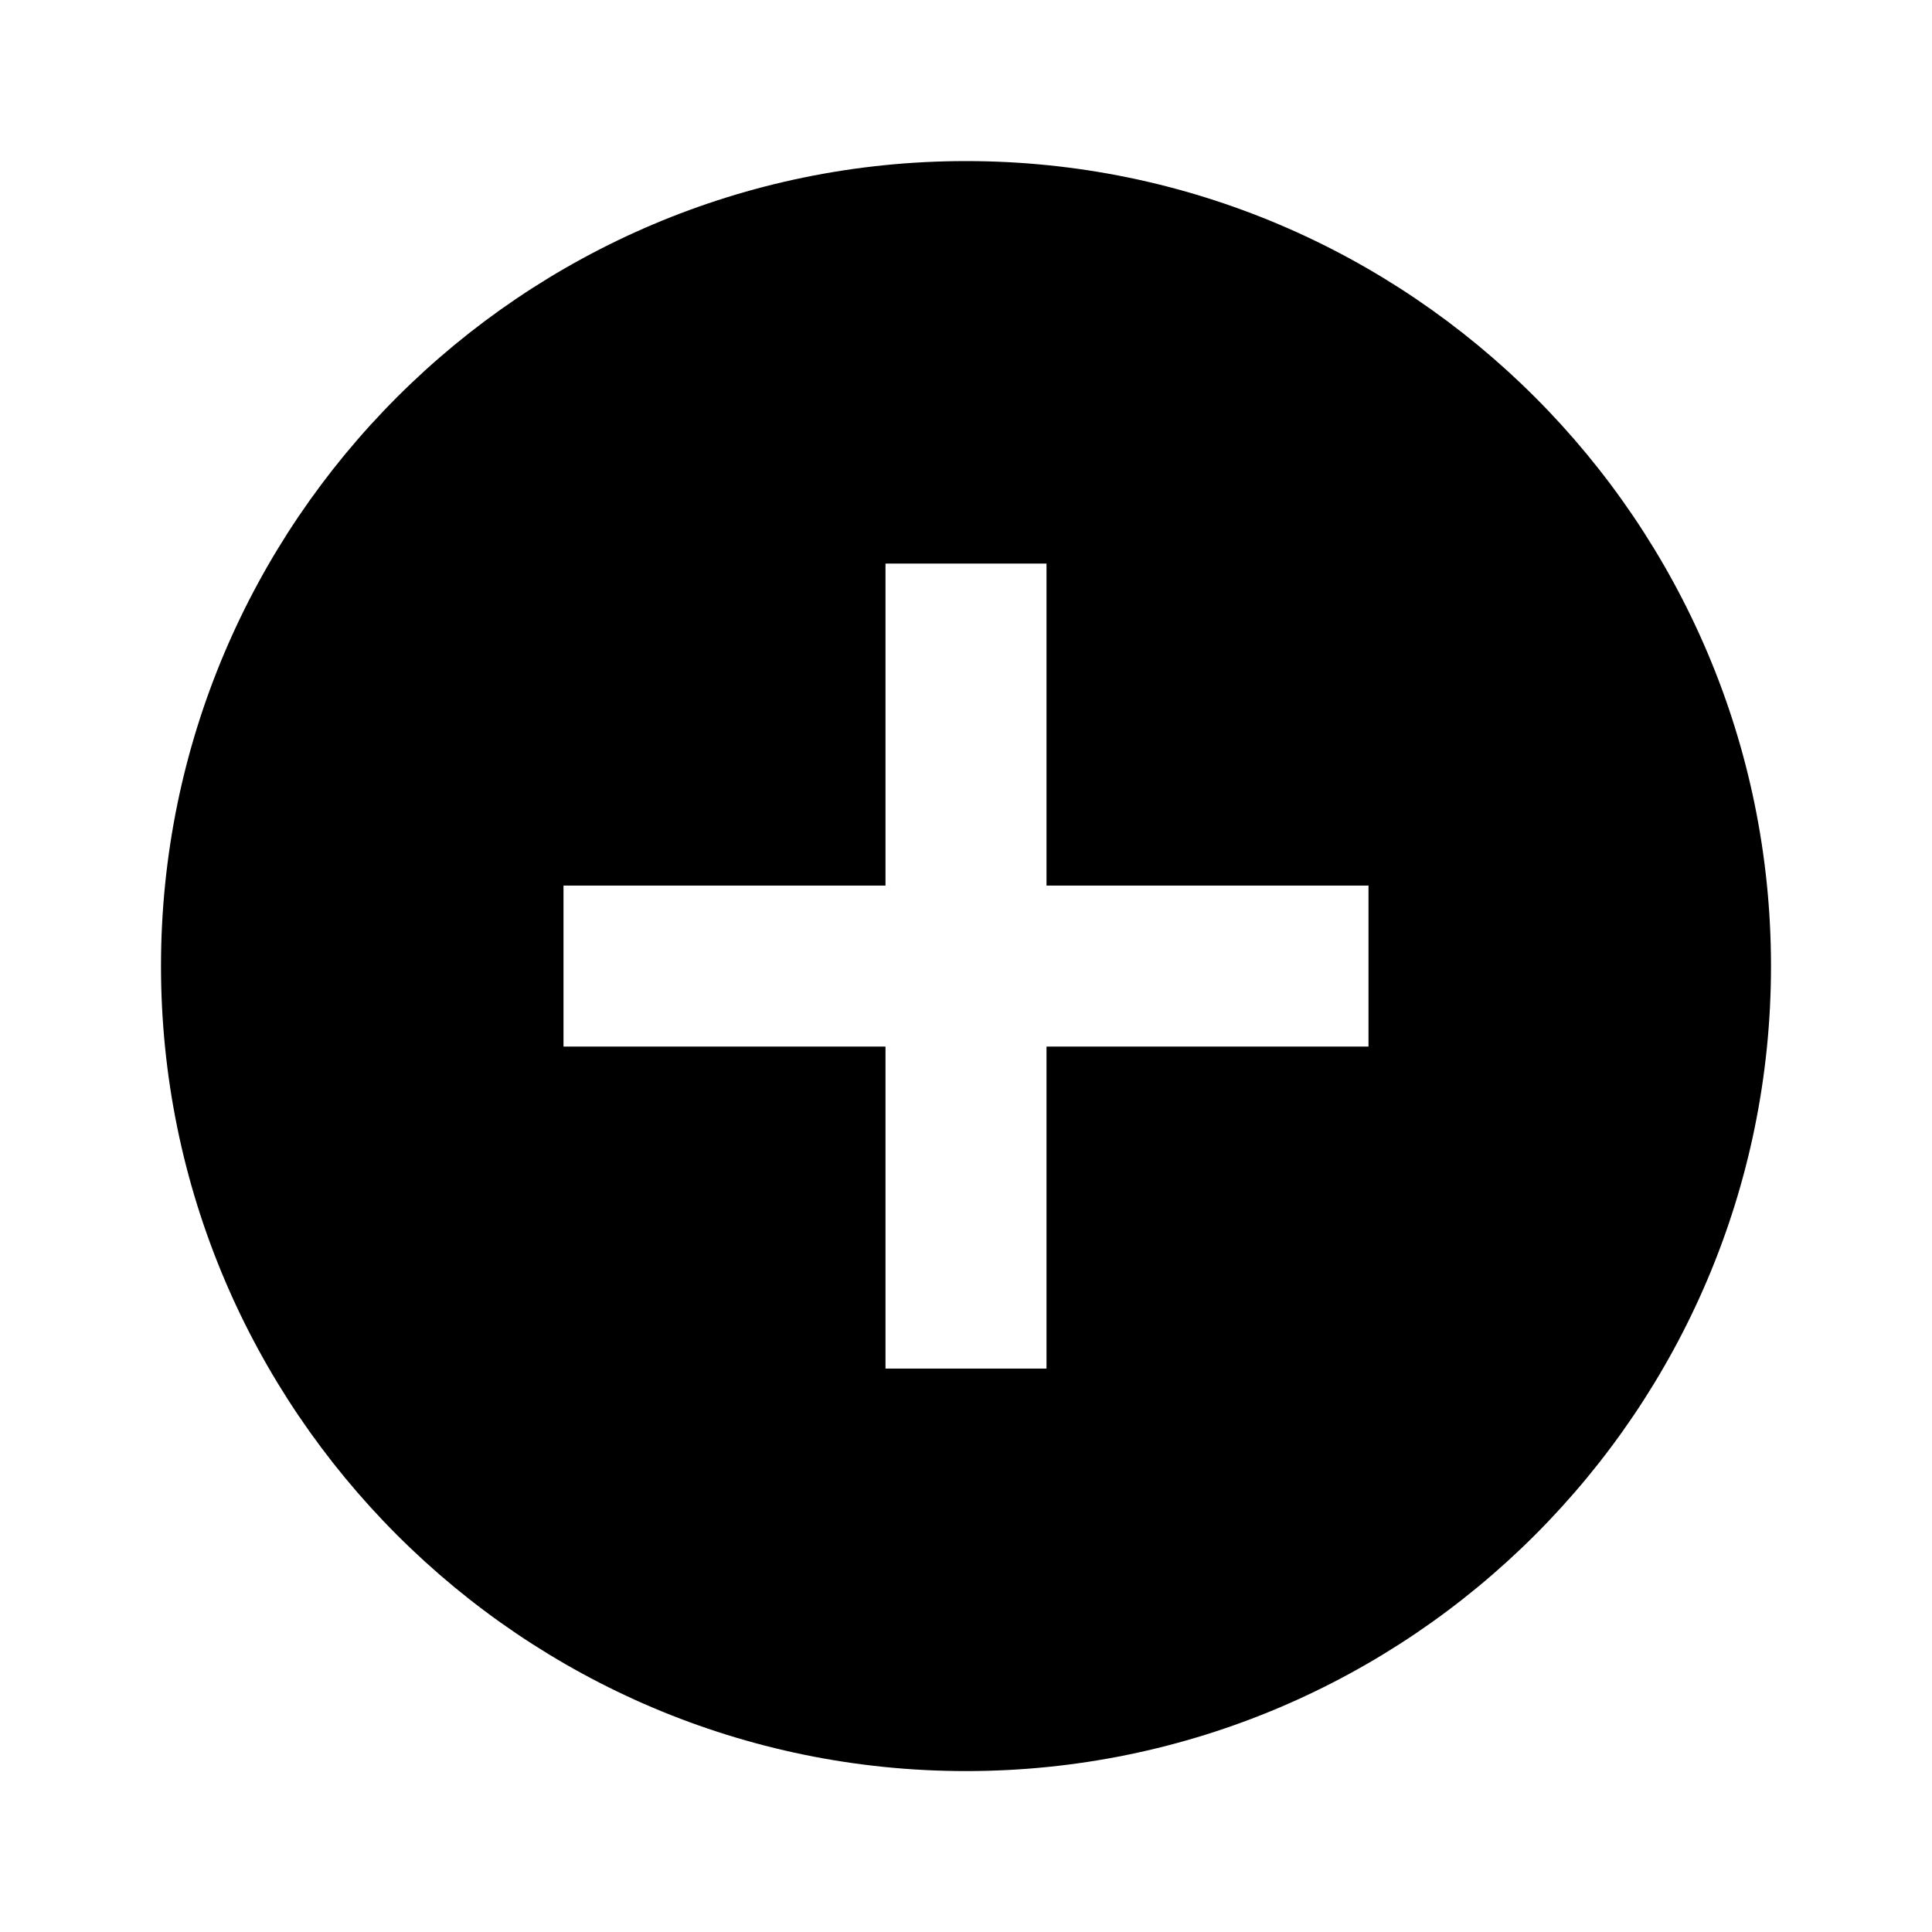
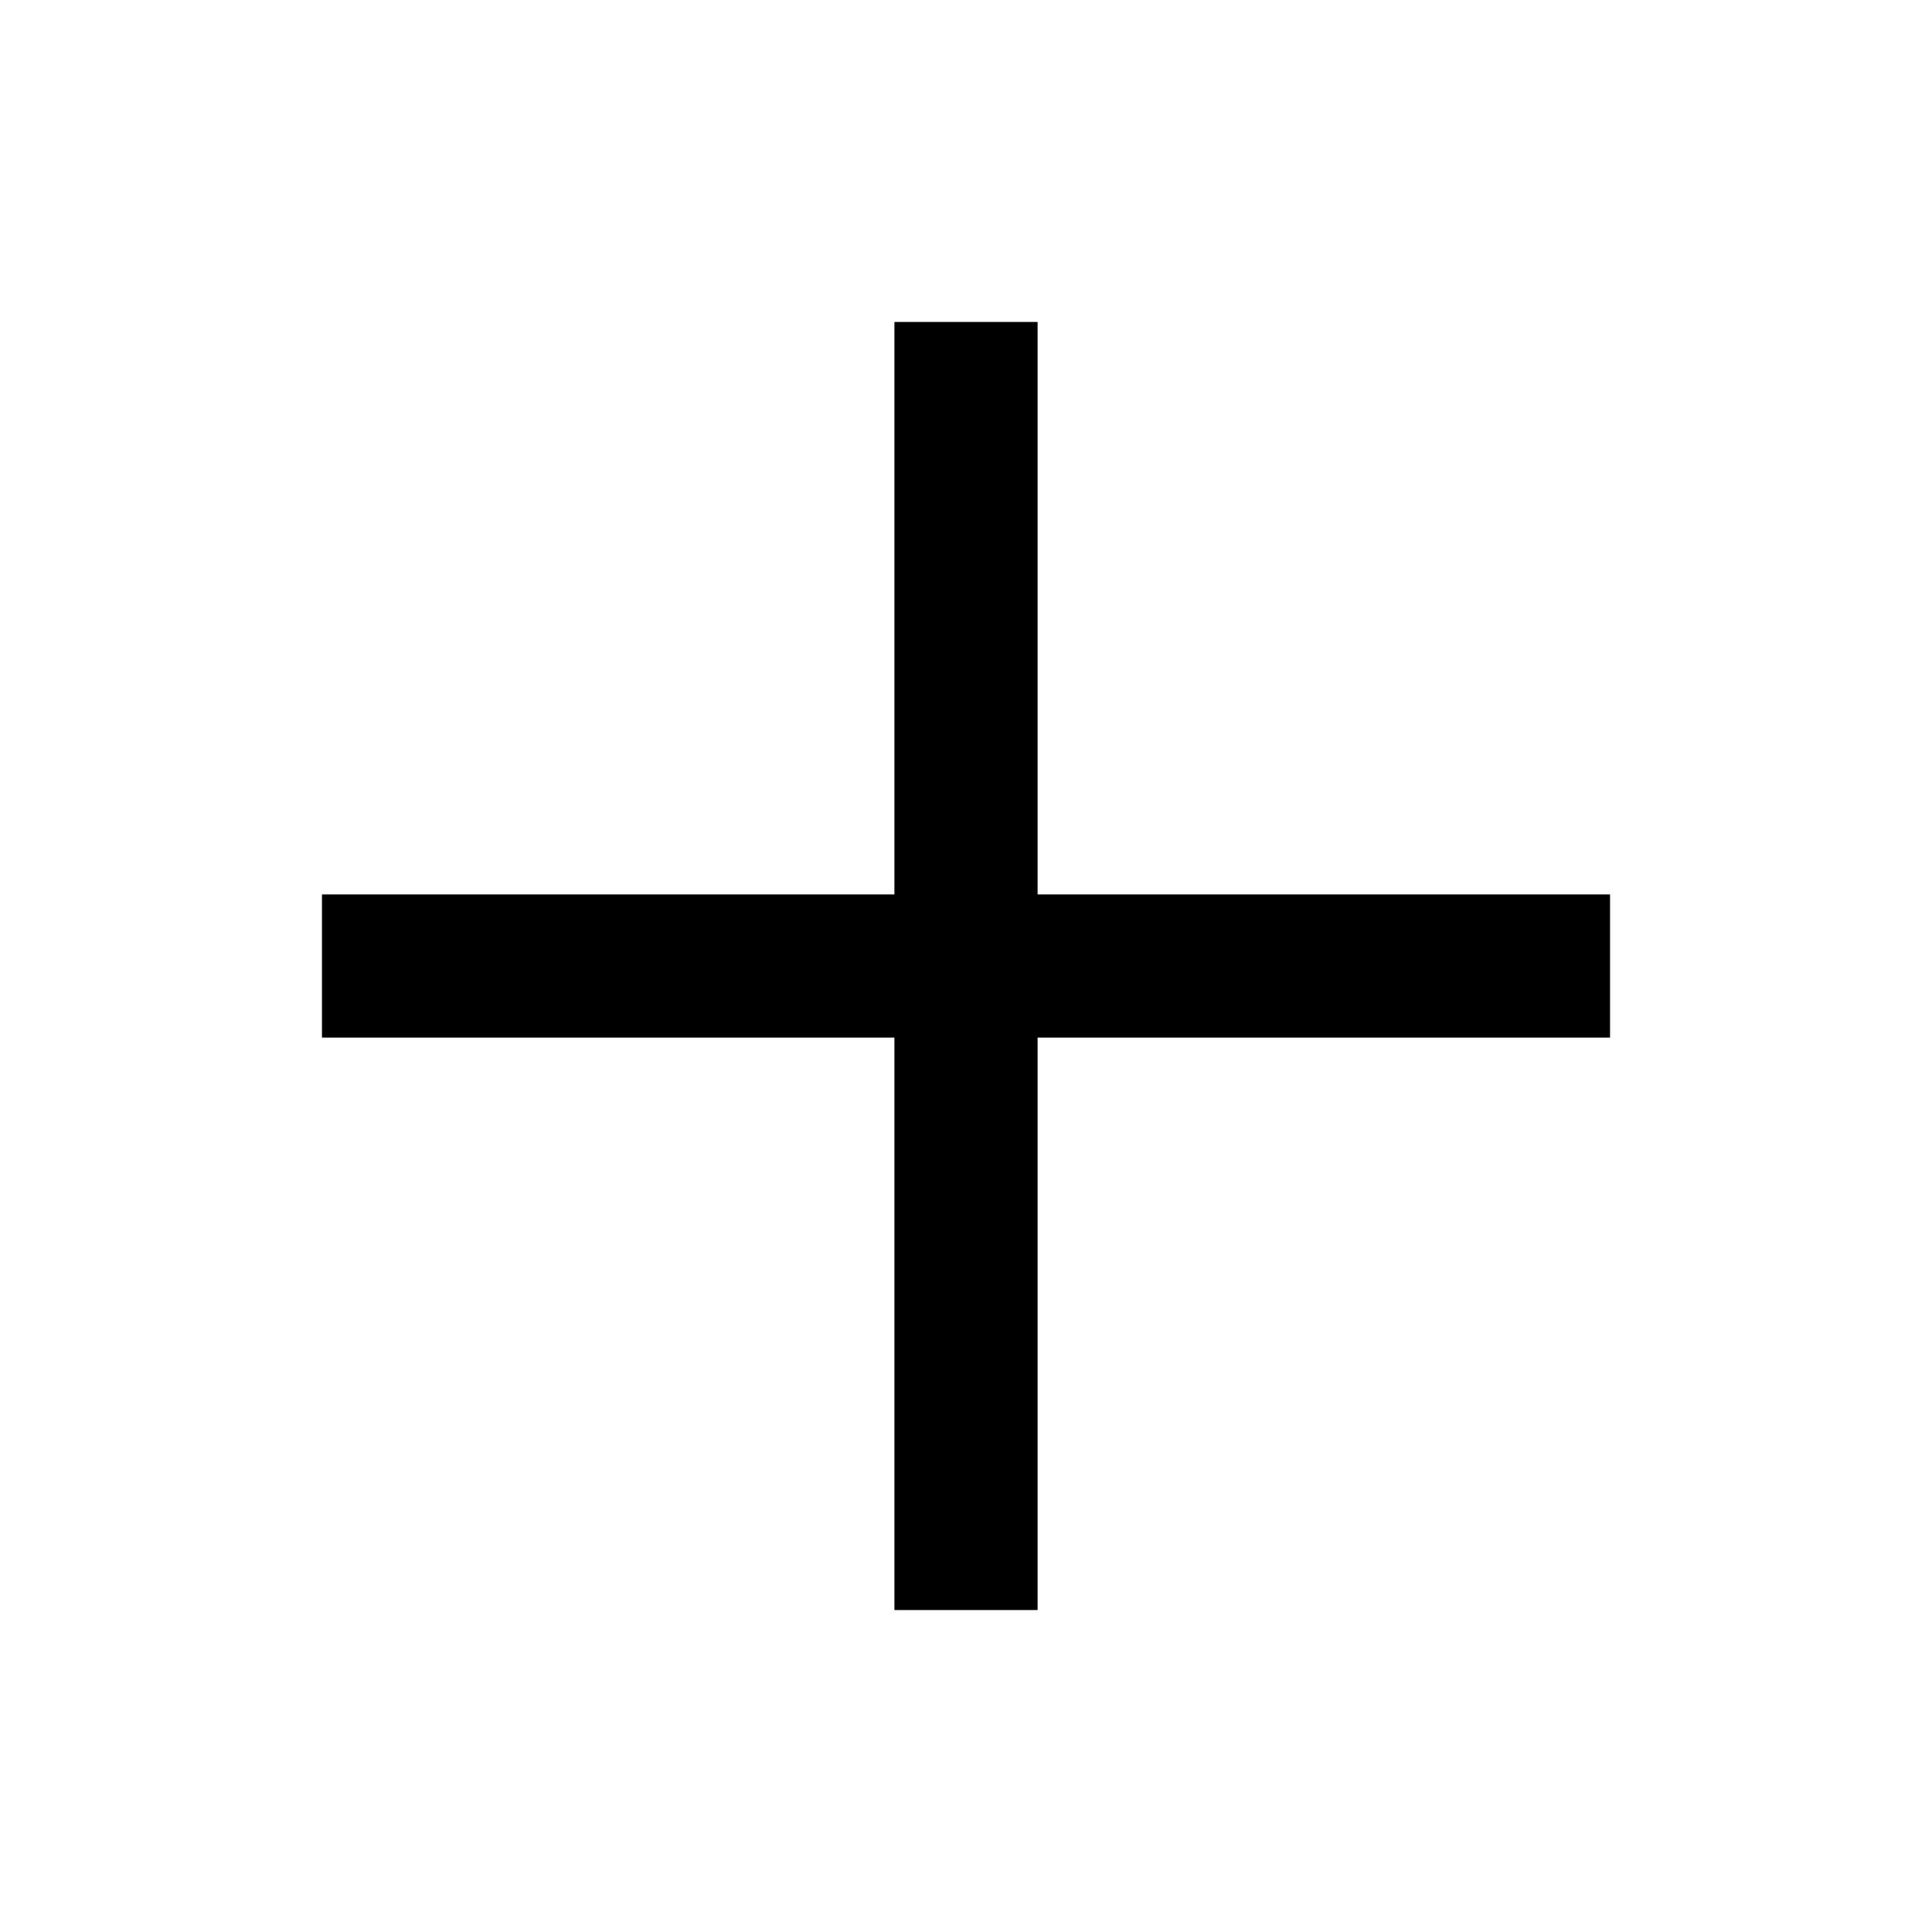
- <svg width="24" height="24" viewBox="0 0 24 24">
-   <path class="attachButtonPlus-3IYelE" fill="currentColor" d="M12 2.001C6.486 2.001 2 6.487 2 12.001C2 17.515 6.486 22.001 12 22.001C17.514 22.001 22 17.515 22 12.001C22 6.487 17.514 2.001 12 2.001ZM17 13.001H13V17.001H11V13.001H7V11.001H11V7.001H13V11.001H17V13.001Z" />
+ <svg class="circleIcon-3489FI" aria-hidden="true" role="img" width="24" height="24" viewBox="0 0 24 24">
+   <path fill="currentColor" d="M20 11.111H12.889V4H11.111V11.111H4V12.889H11.111V20H12.889V12.889H20V11.111Z" />
</svg>
